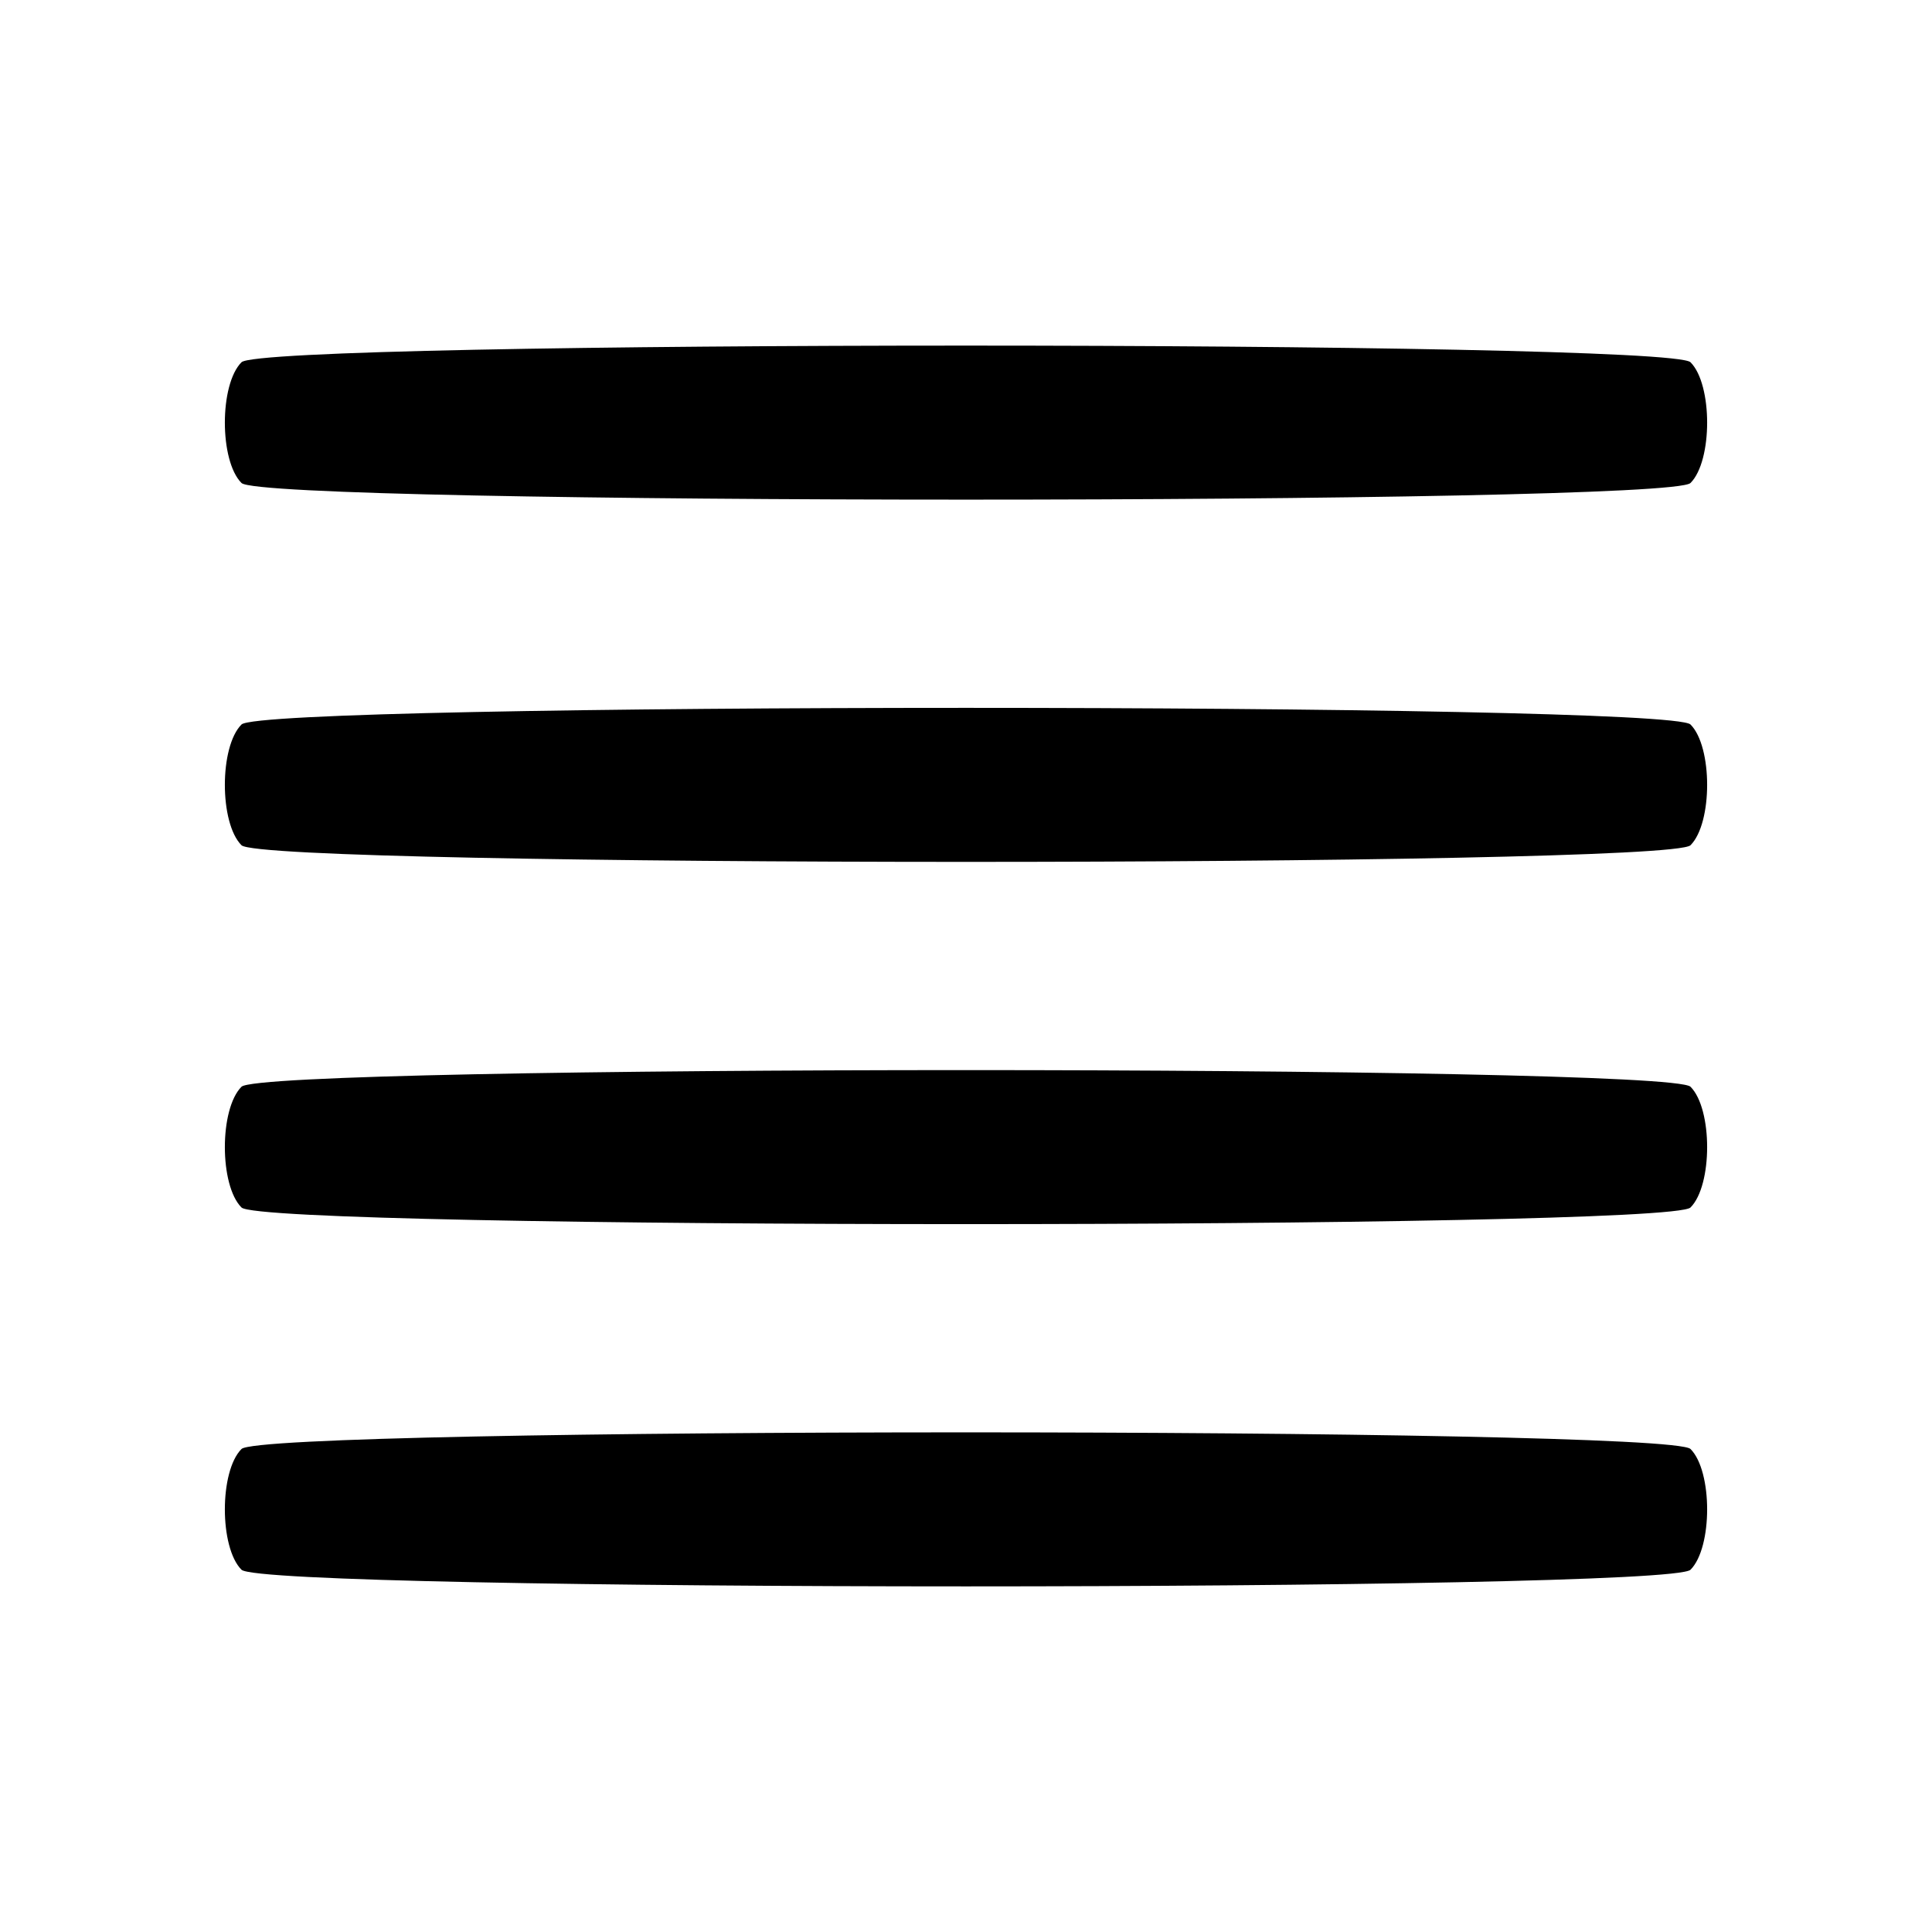
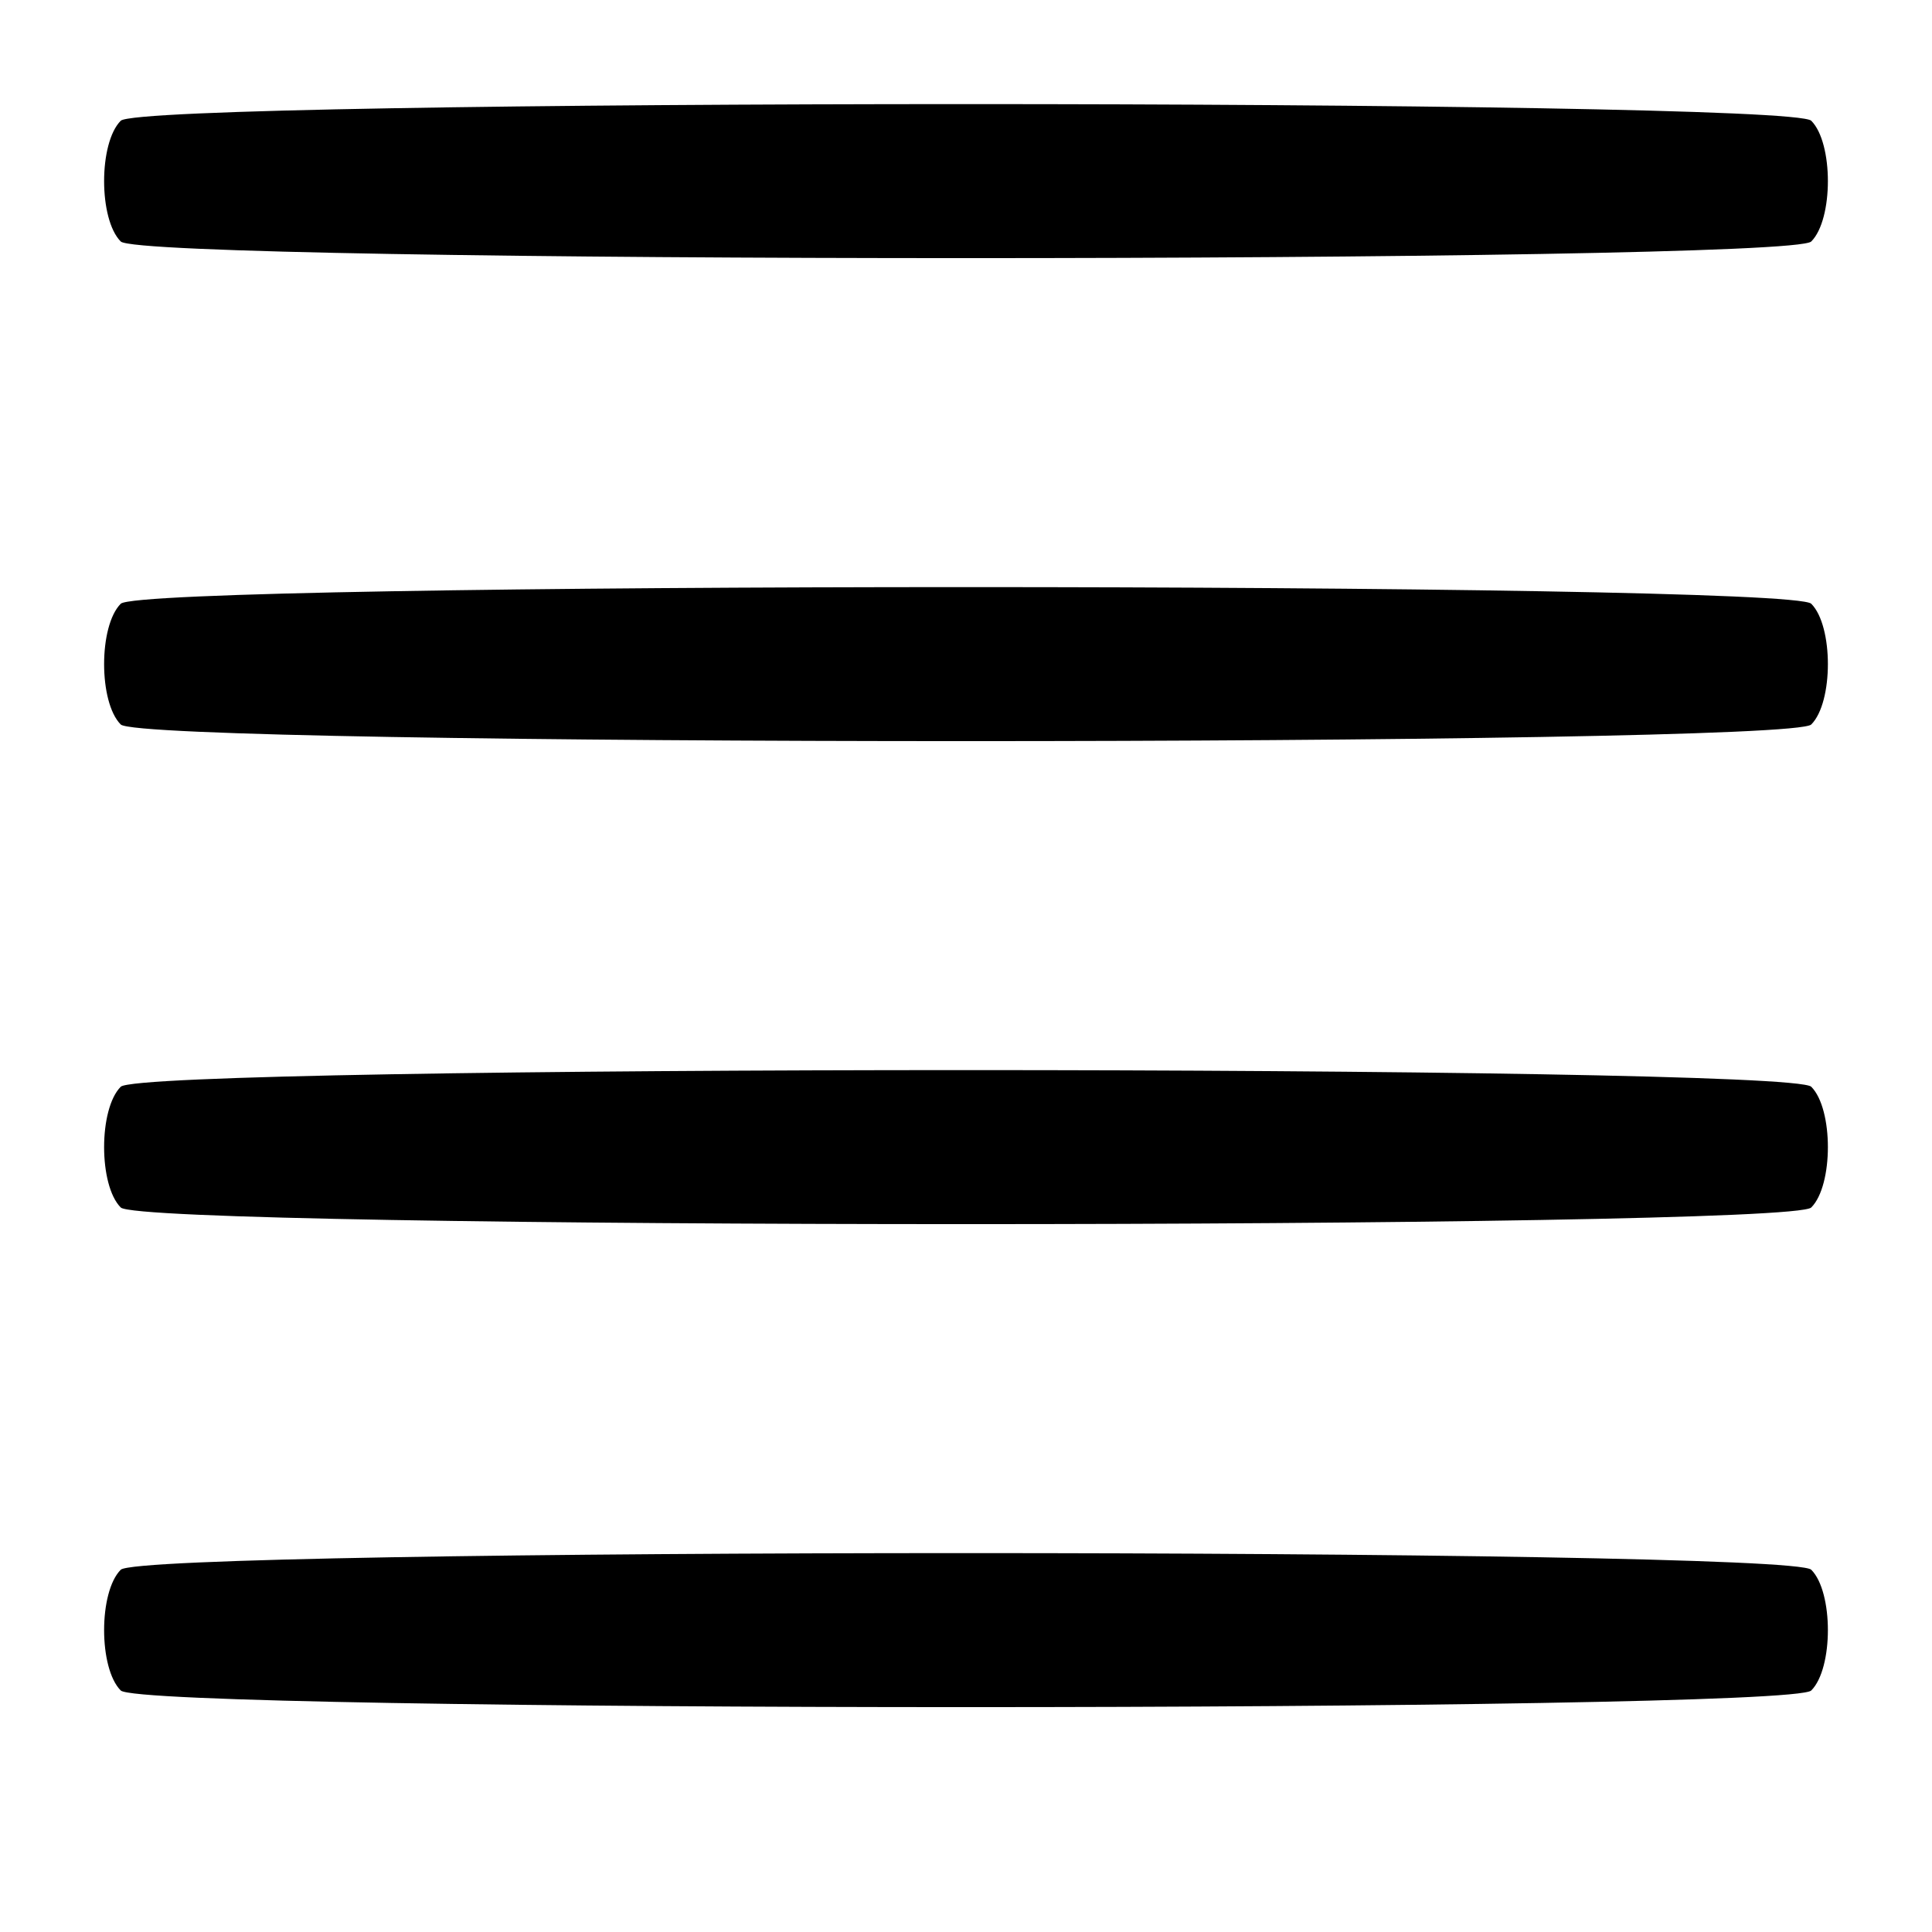
<svg xmlns="http://www.w3.org/2000/svg" width="64" height="64" id="svg2" version="1.1">
  <defs id="defs4">
    </defs>
  <g id="layer1" transform="translate(0,-988.3622)">
-     <path style="fill:#000000;fill-opacity:1;fill-rule:nonzero;stroke:none" d="m 8,1000.362 c 0.735,-0.735 47.265,-0.735 48,0 0.735,0.735 0.735,3.265 0,4 -0.735,0.735 -47.265,0.735 -48,0 -0.735,-0.735 -0.735,-3.265 0,-4 z" id="path2840" />
-     <path id="path2843" d="m 8,1012.362 c 0.735,-0.735 47.265,-0.735 48,0 0.735,0.735 0.735,3.265 0,4 -0.735,0.735 -47.265,0.735 -48,0 -0.735,-0.735 -0.735,-3.265 0,-4 z" style="fill:#000000;fill-opacity:1;fill-rule:nonzero;stroke:none" />
-     <path style="fill:#000000;fill-opacity:1;fill-rule:nonzero;stroke:none" d="m 8,1024.362 c 0.735,-0.735 47.265,-0.735 48,0 0.735,0.735 0.735,3.265 0,4 -0.735,0.735 -47.265,0.735 -48,0 -0.735,-0.735 -0.735,-3.265 0,-4 z" id="path2845" />
-     <path id="path2847" d="m 8,1036.362 c 0.735,-0.735 47.265,-0.735 48,0 0.735,0.735 0.735,3.265 0,4 -0.735,0.735 -47.265,0.735 -48,0 -0.735,-0.735 -0.735,-3.265 0,-4 z" style="fill:#000000;fill-opacity:1;fill-rule:nonzero;stroke:none" />
+     <path style="fill:#000000;fill-opacity:1;fill-rule:nonzero;stroke:none" d="m 4,992.362 c 0.735,-0.735 55.265,-0.735 56,0 0.735,0.735 0.735,3.265 0,4 -0.735,0.735 -55.265,0.735 -56,0 -0.735,-0.735 -0.735,-3.265 0,-4 z" id="path3197" />
+     <path id="path3200" d="m 4,1008.362 c 0.735,-0.735 55.265,-0.735 56,0 0.735,0.735 0.735,3.265 0,4 -0.735,0.735 -55.265,0.735 -56,0 -0.735,-0.735 -0.735,-3.265 0,-4 z" style="fill:#000000;fill-opacity:1;fill-rule:nonzero;stroke:none" />
+     <path style="fill:#000000;fill-opacity:1;fill-rule:nonzero;stroke:none" d="m 4,1024.362 c 0.735,-0.735 55.265,-0.735 56,0 0.735,0.735 0.735,3.265 0,4 -0.735,0.735 -55.265,0.735 -56,0 -0.735,-0.735 -0.735,-3.265 0,-4 z" id="path3208" />
+     <path id="path3210" d="m 4,1040.362 c 0.735,-0.735 55.265,-0.735 56,0 0.735,0.735 0.735,3.265 0,4 -0.735,0.735 -55.265,0.735 -56,0 -0.735,-0.735 -0.735,-3.265 0,-4 z" style="fill:#000000;fill-opacity:1;fill-rule:nonzero;stroke:none" />
  </g>
</svg>
